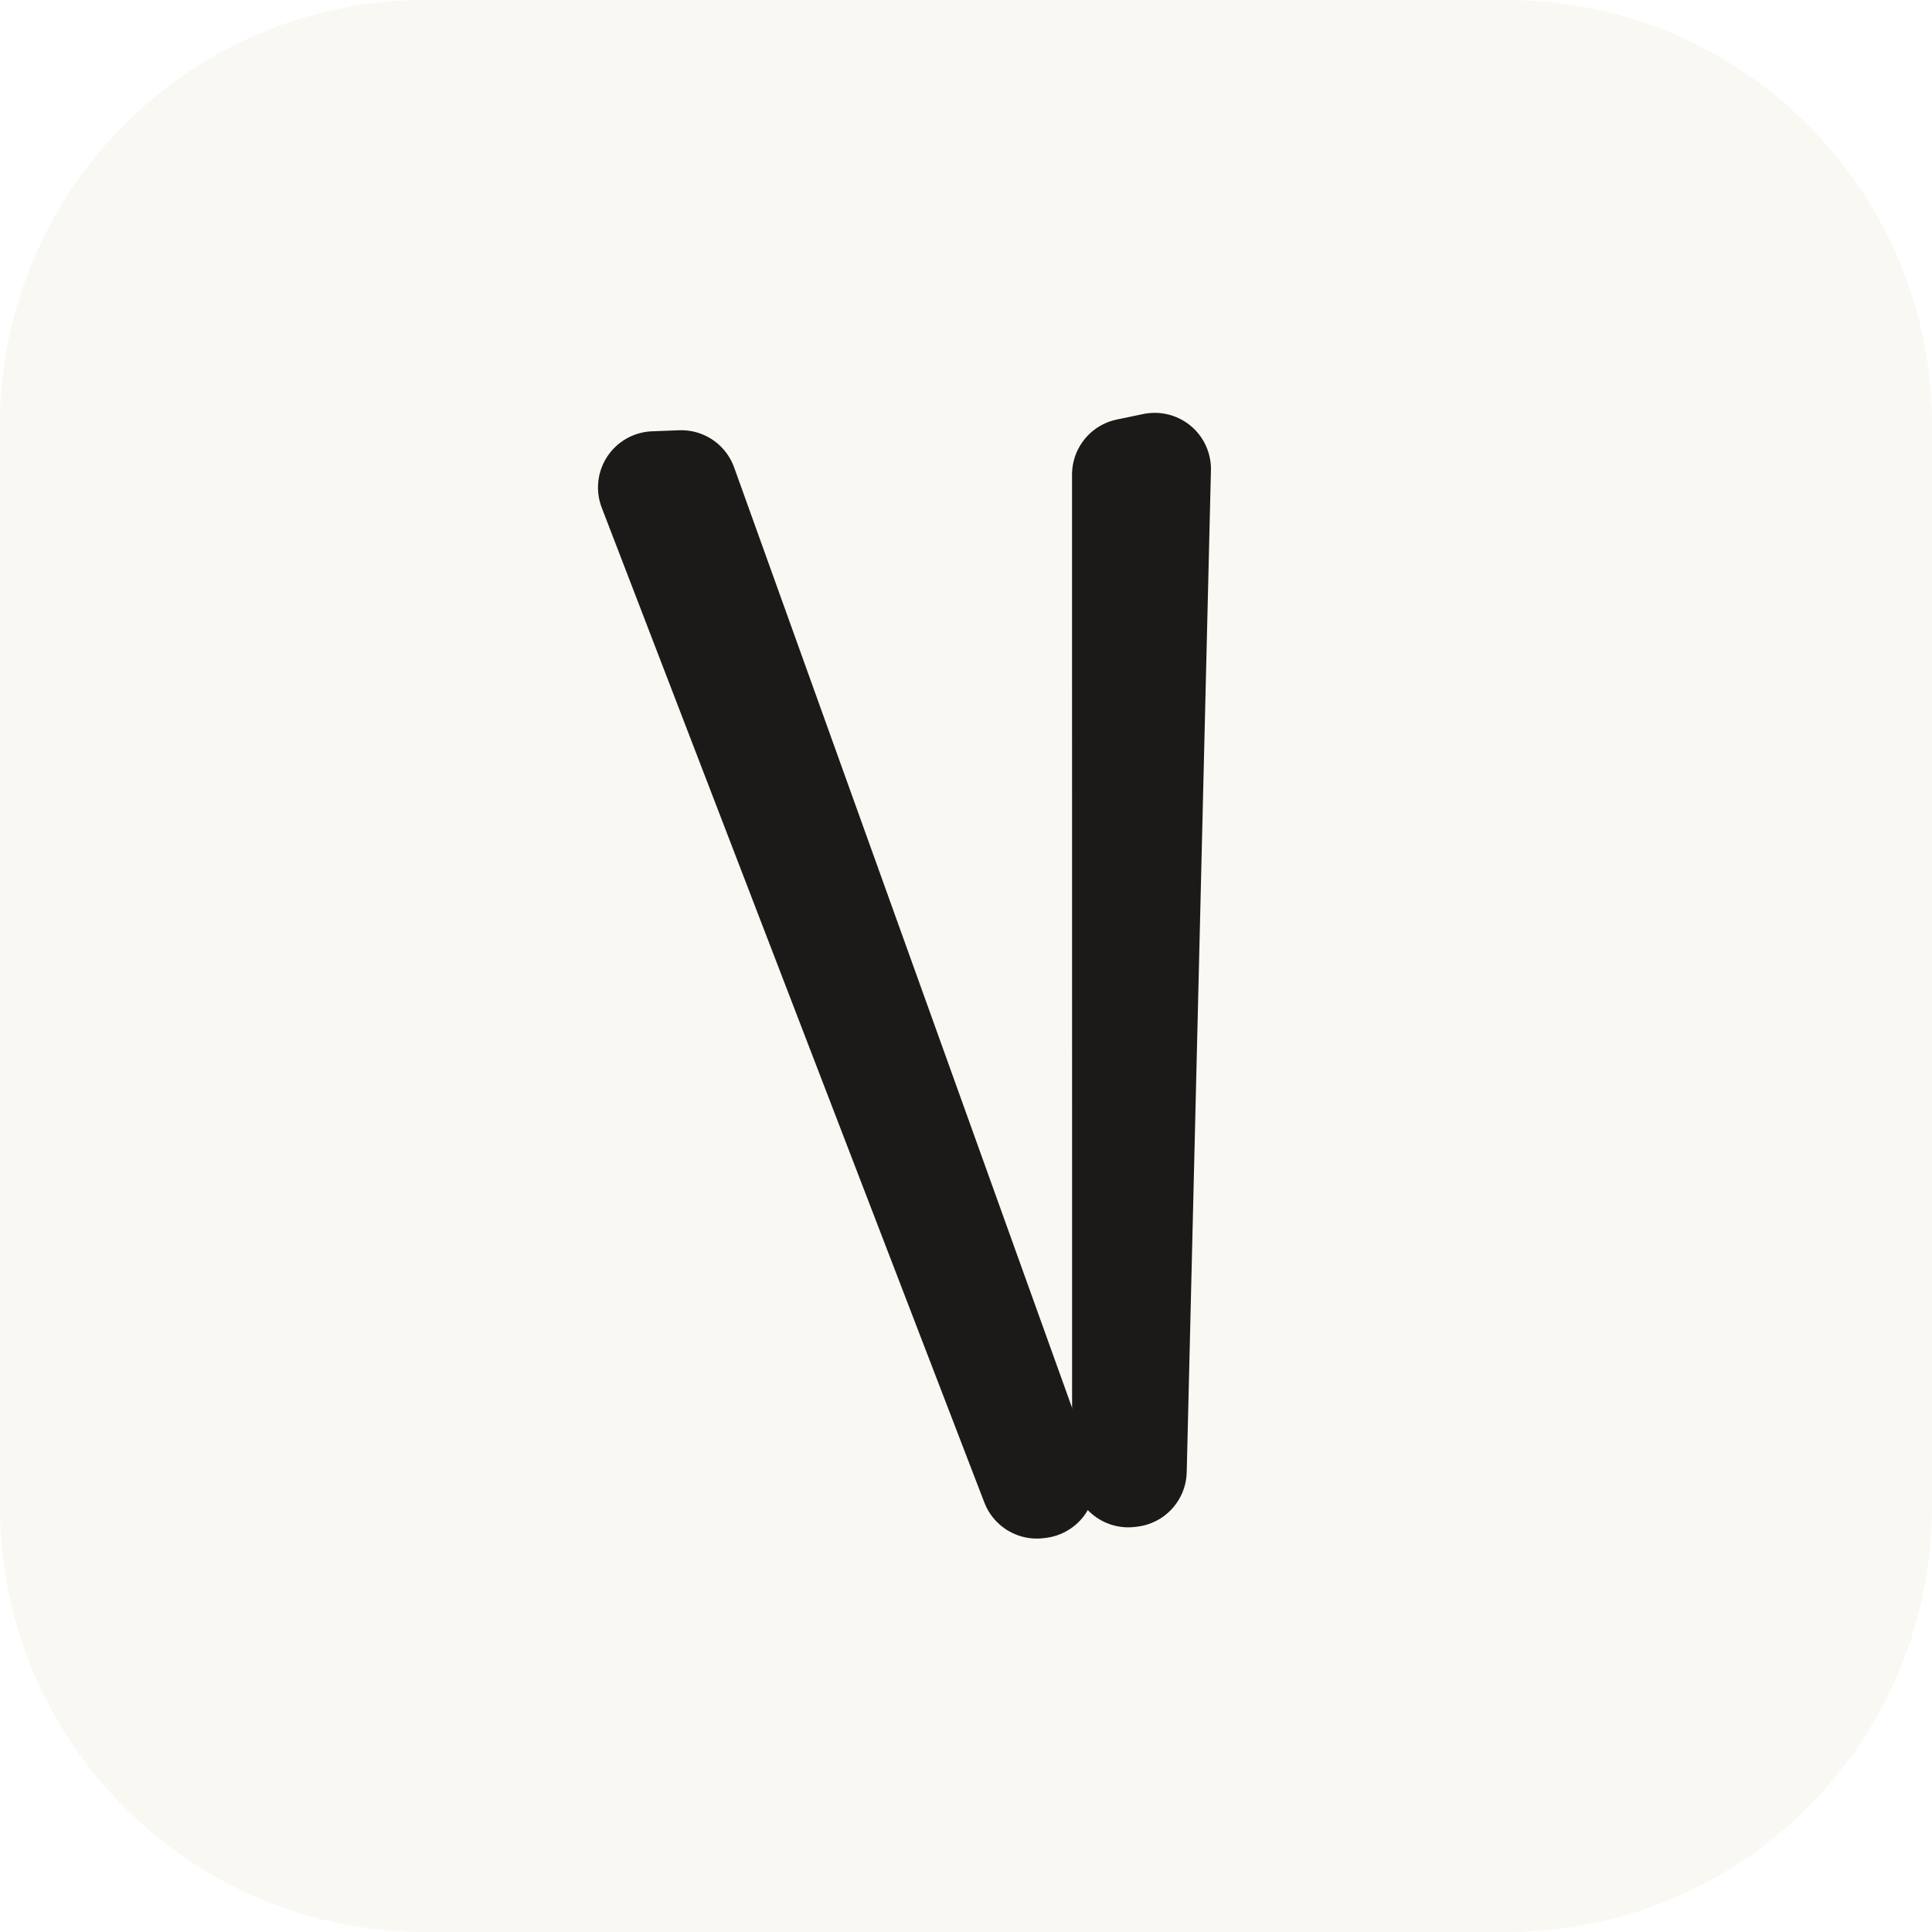
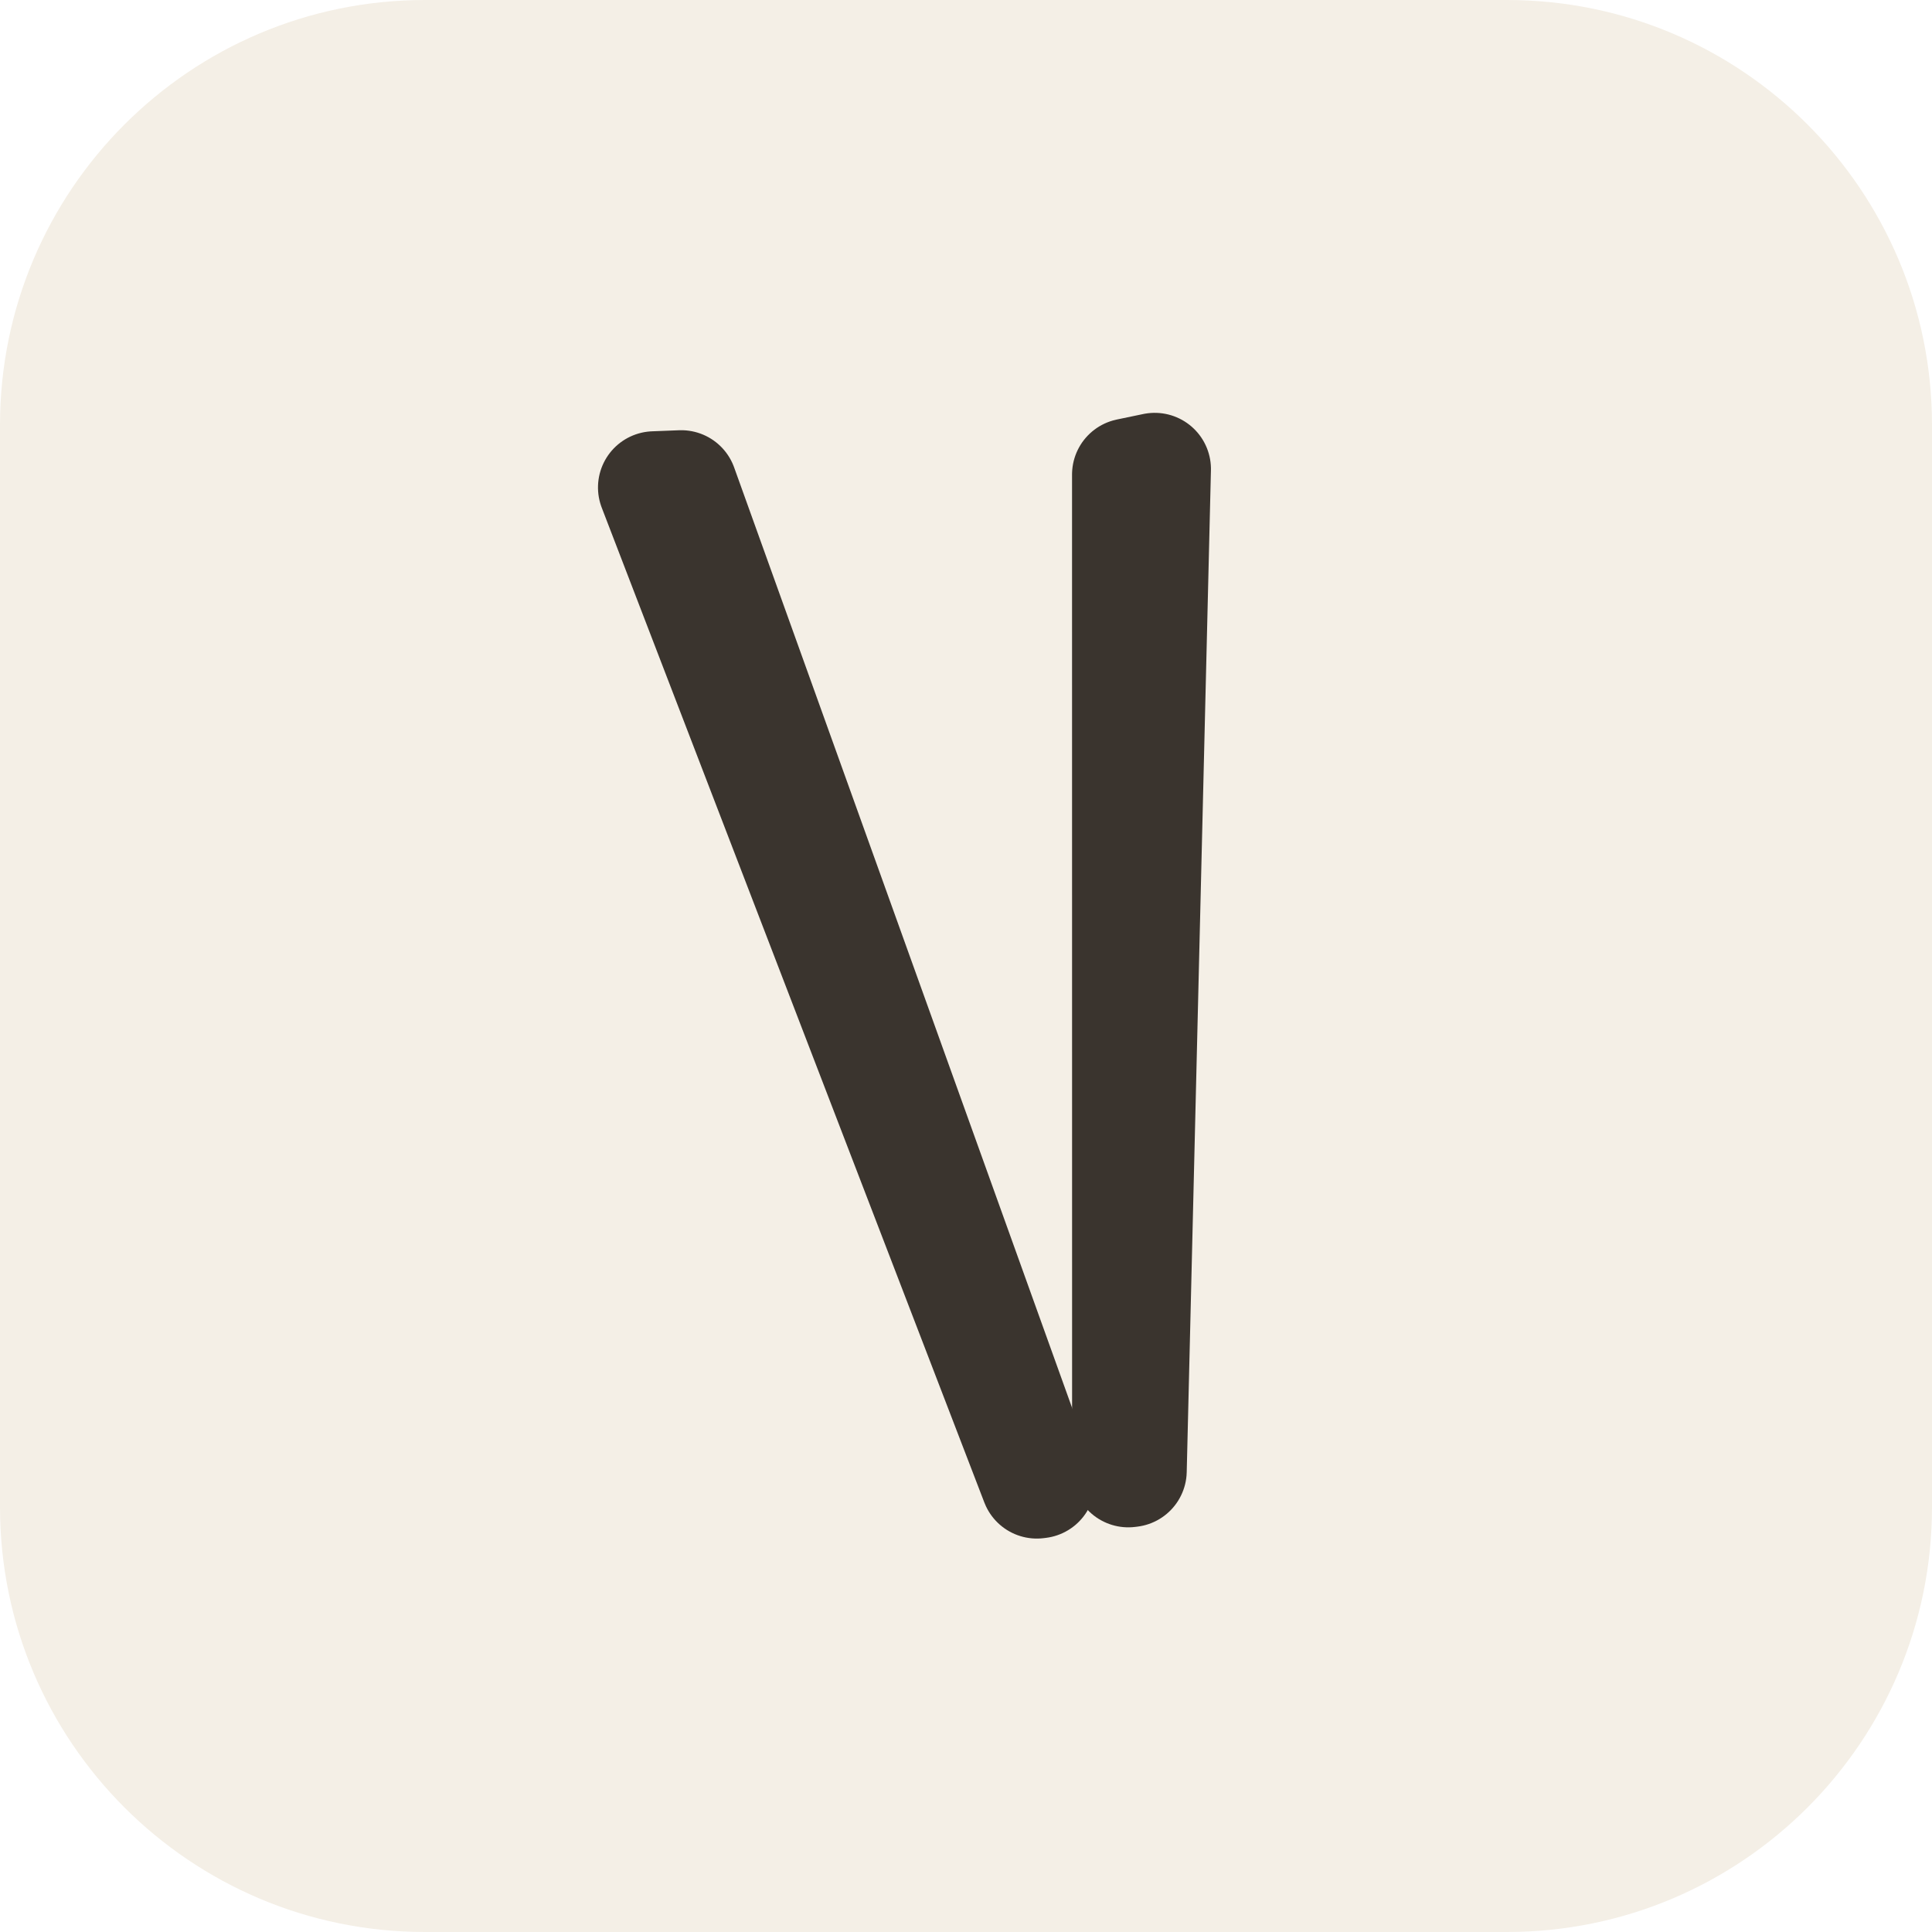
<svg xmlns="http://www.w3.org/2000/svg" viewBox="0 0 100 100" role="img" aria-label="品味">
-   <rect width="100" height="100" rx="22" fill="#faf8f3" />
-   <g transform="translate(14.51,13.35) scale(1.1636)" fill="#1b1a19" stroke="#1b1a19" stroke-width="5" stroke-linejoin="round" stroke-linecap="round">
+   <rect width="100" height="100" rx="22" fill="#f4efe6" />
+   <g transform="translate(14.51,13.35) scale(1.1636)" fill="#3a342e" stroke="#3a342e" stroke-width="5" stroke-linejoin="round" stroke-linecap="round">
    <g transform="rotate(-7 32 32)">
      <path d="M19.4 8.5 L20.6 8.6 L31 54.5 L30.9 54.5 Z" />
      <path d="M40.4 10.5 L41.6 10.4 L35.1 54.5 L35 54.5 Z" />
    </g>
  </g>
</svg>
